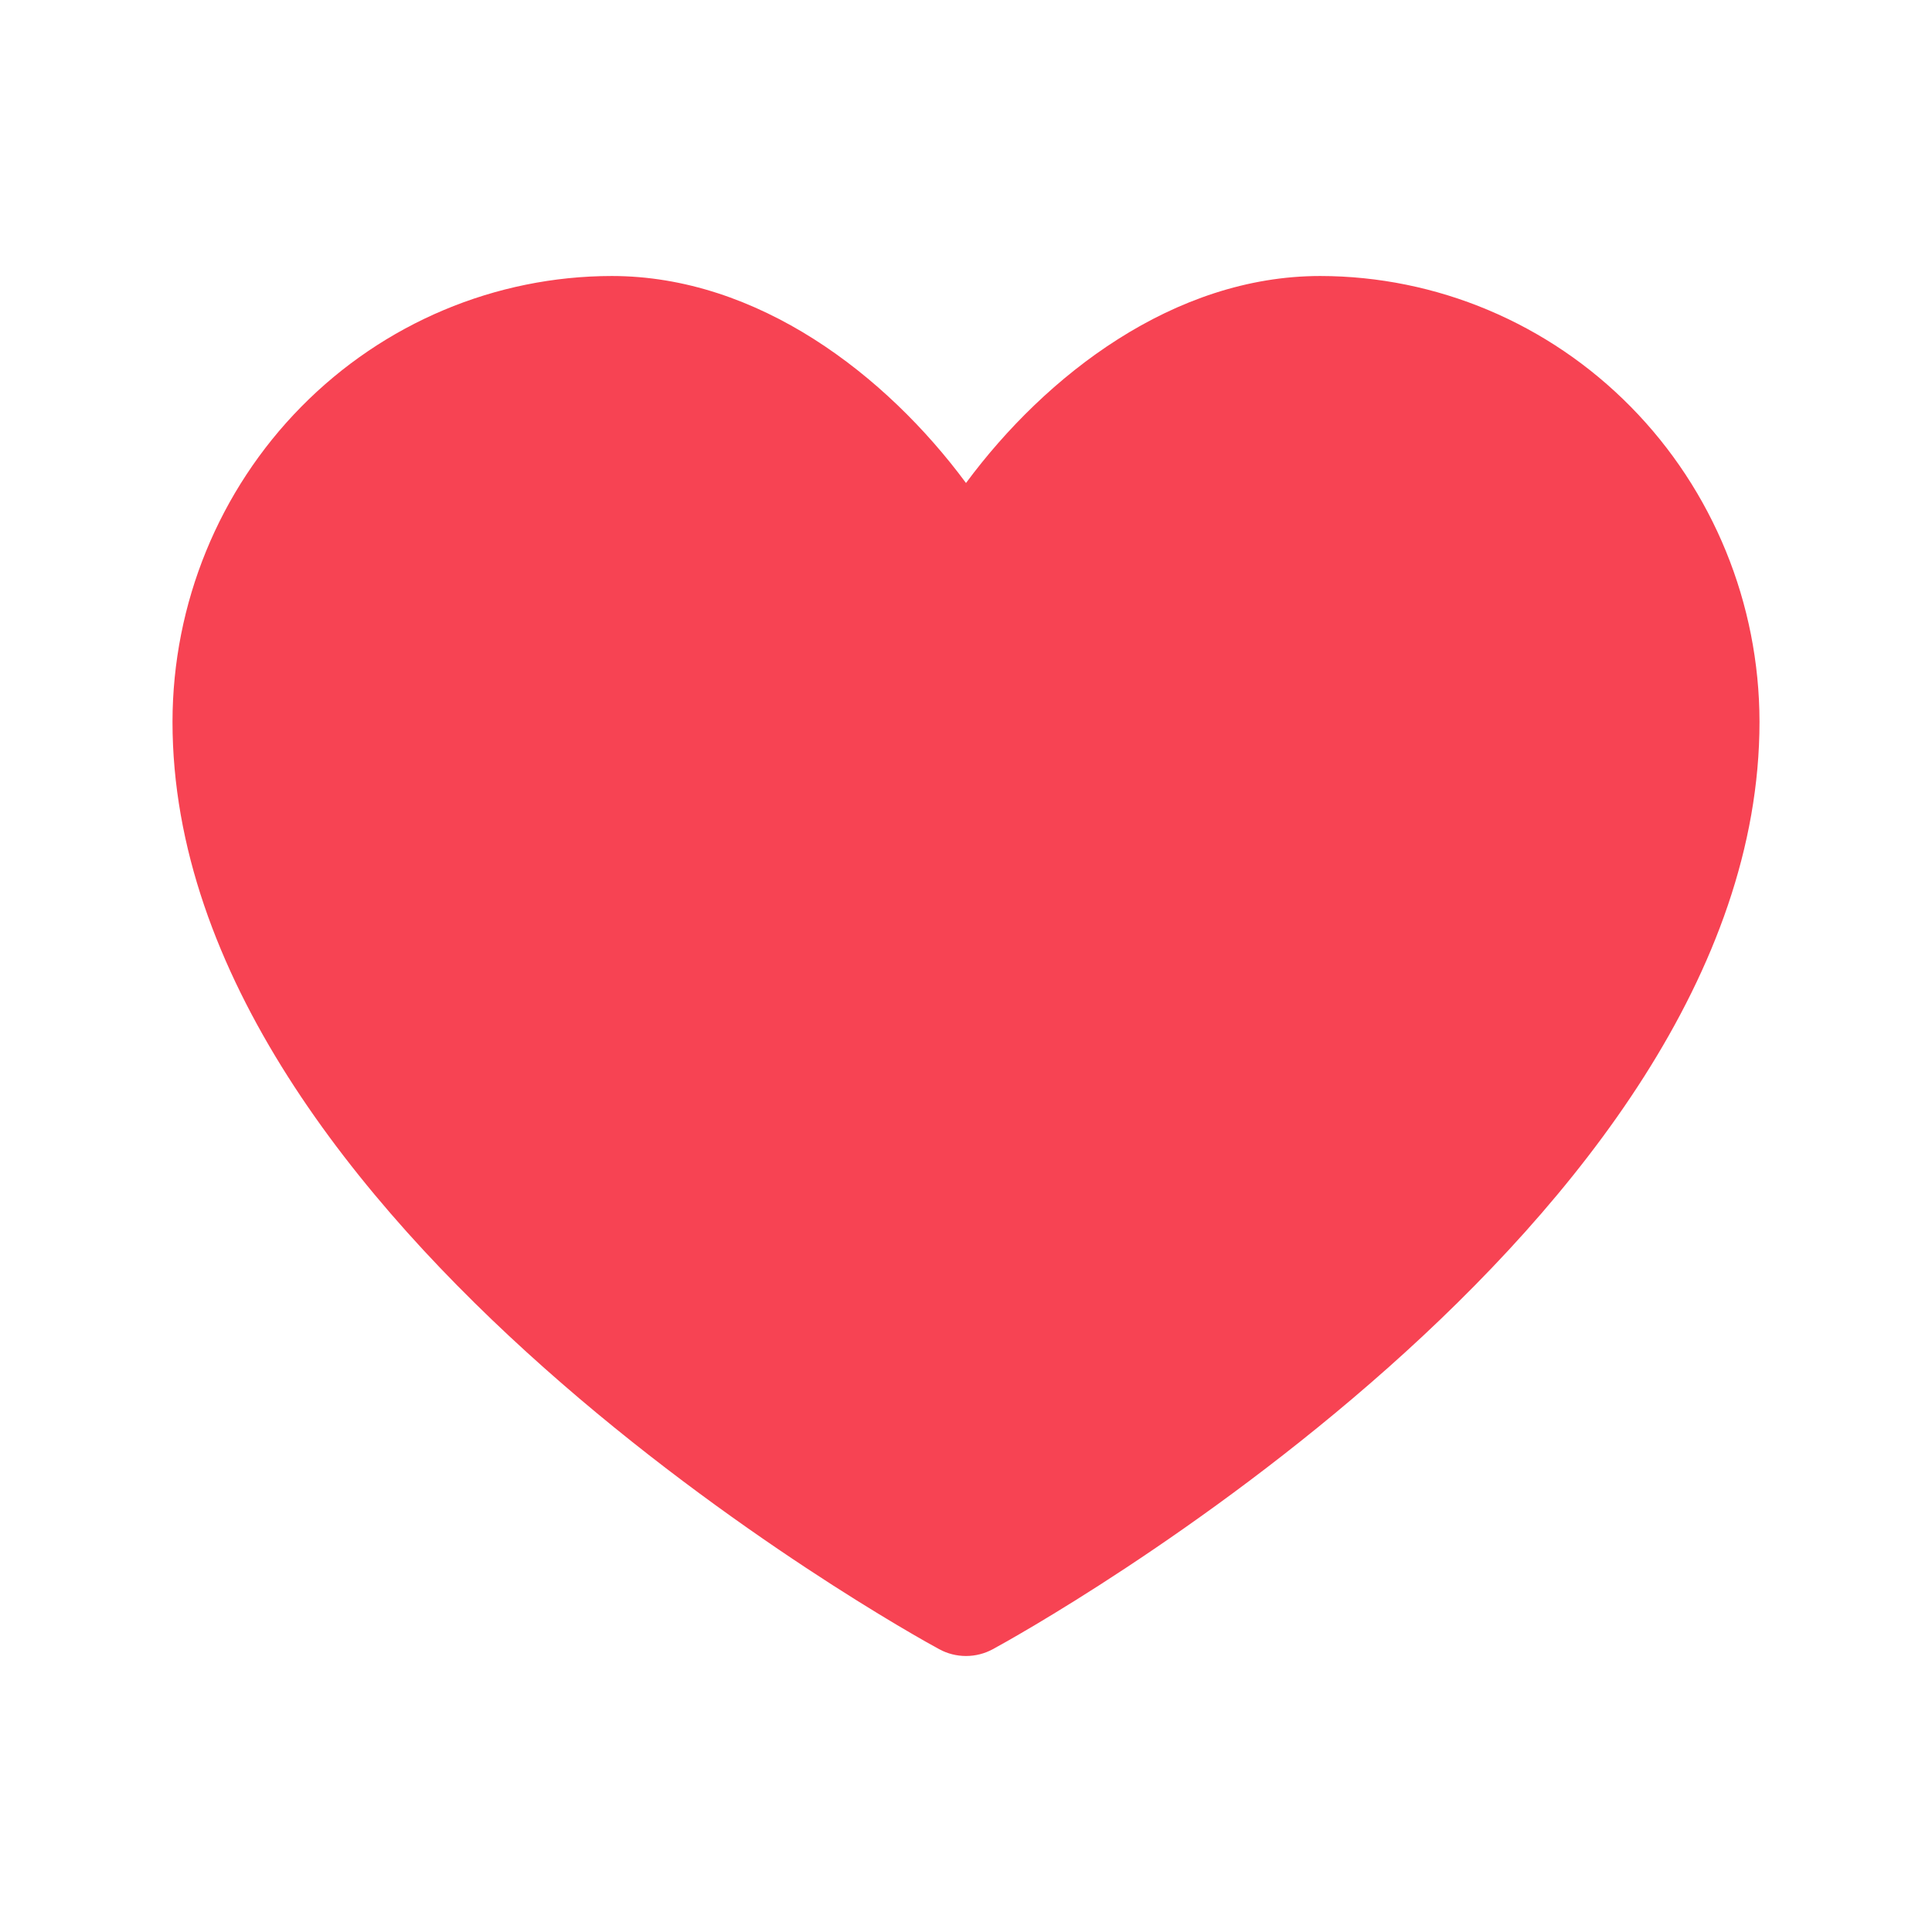
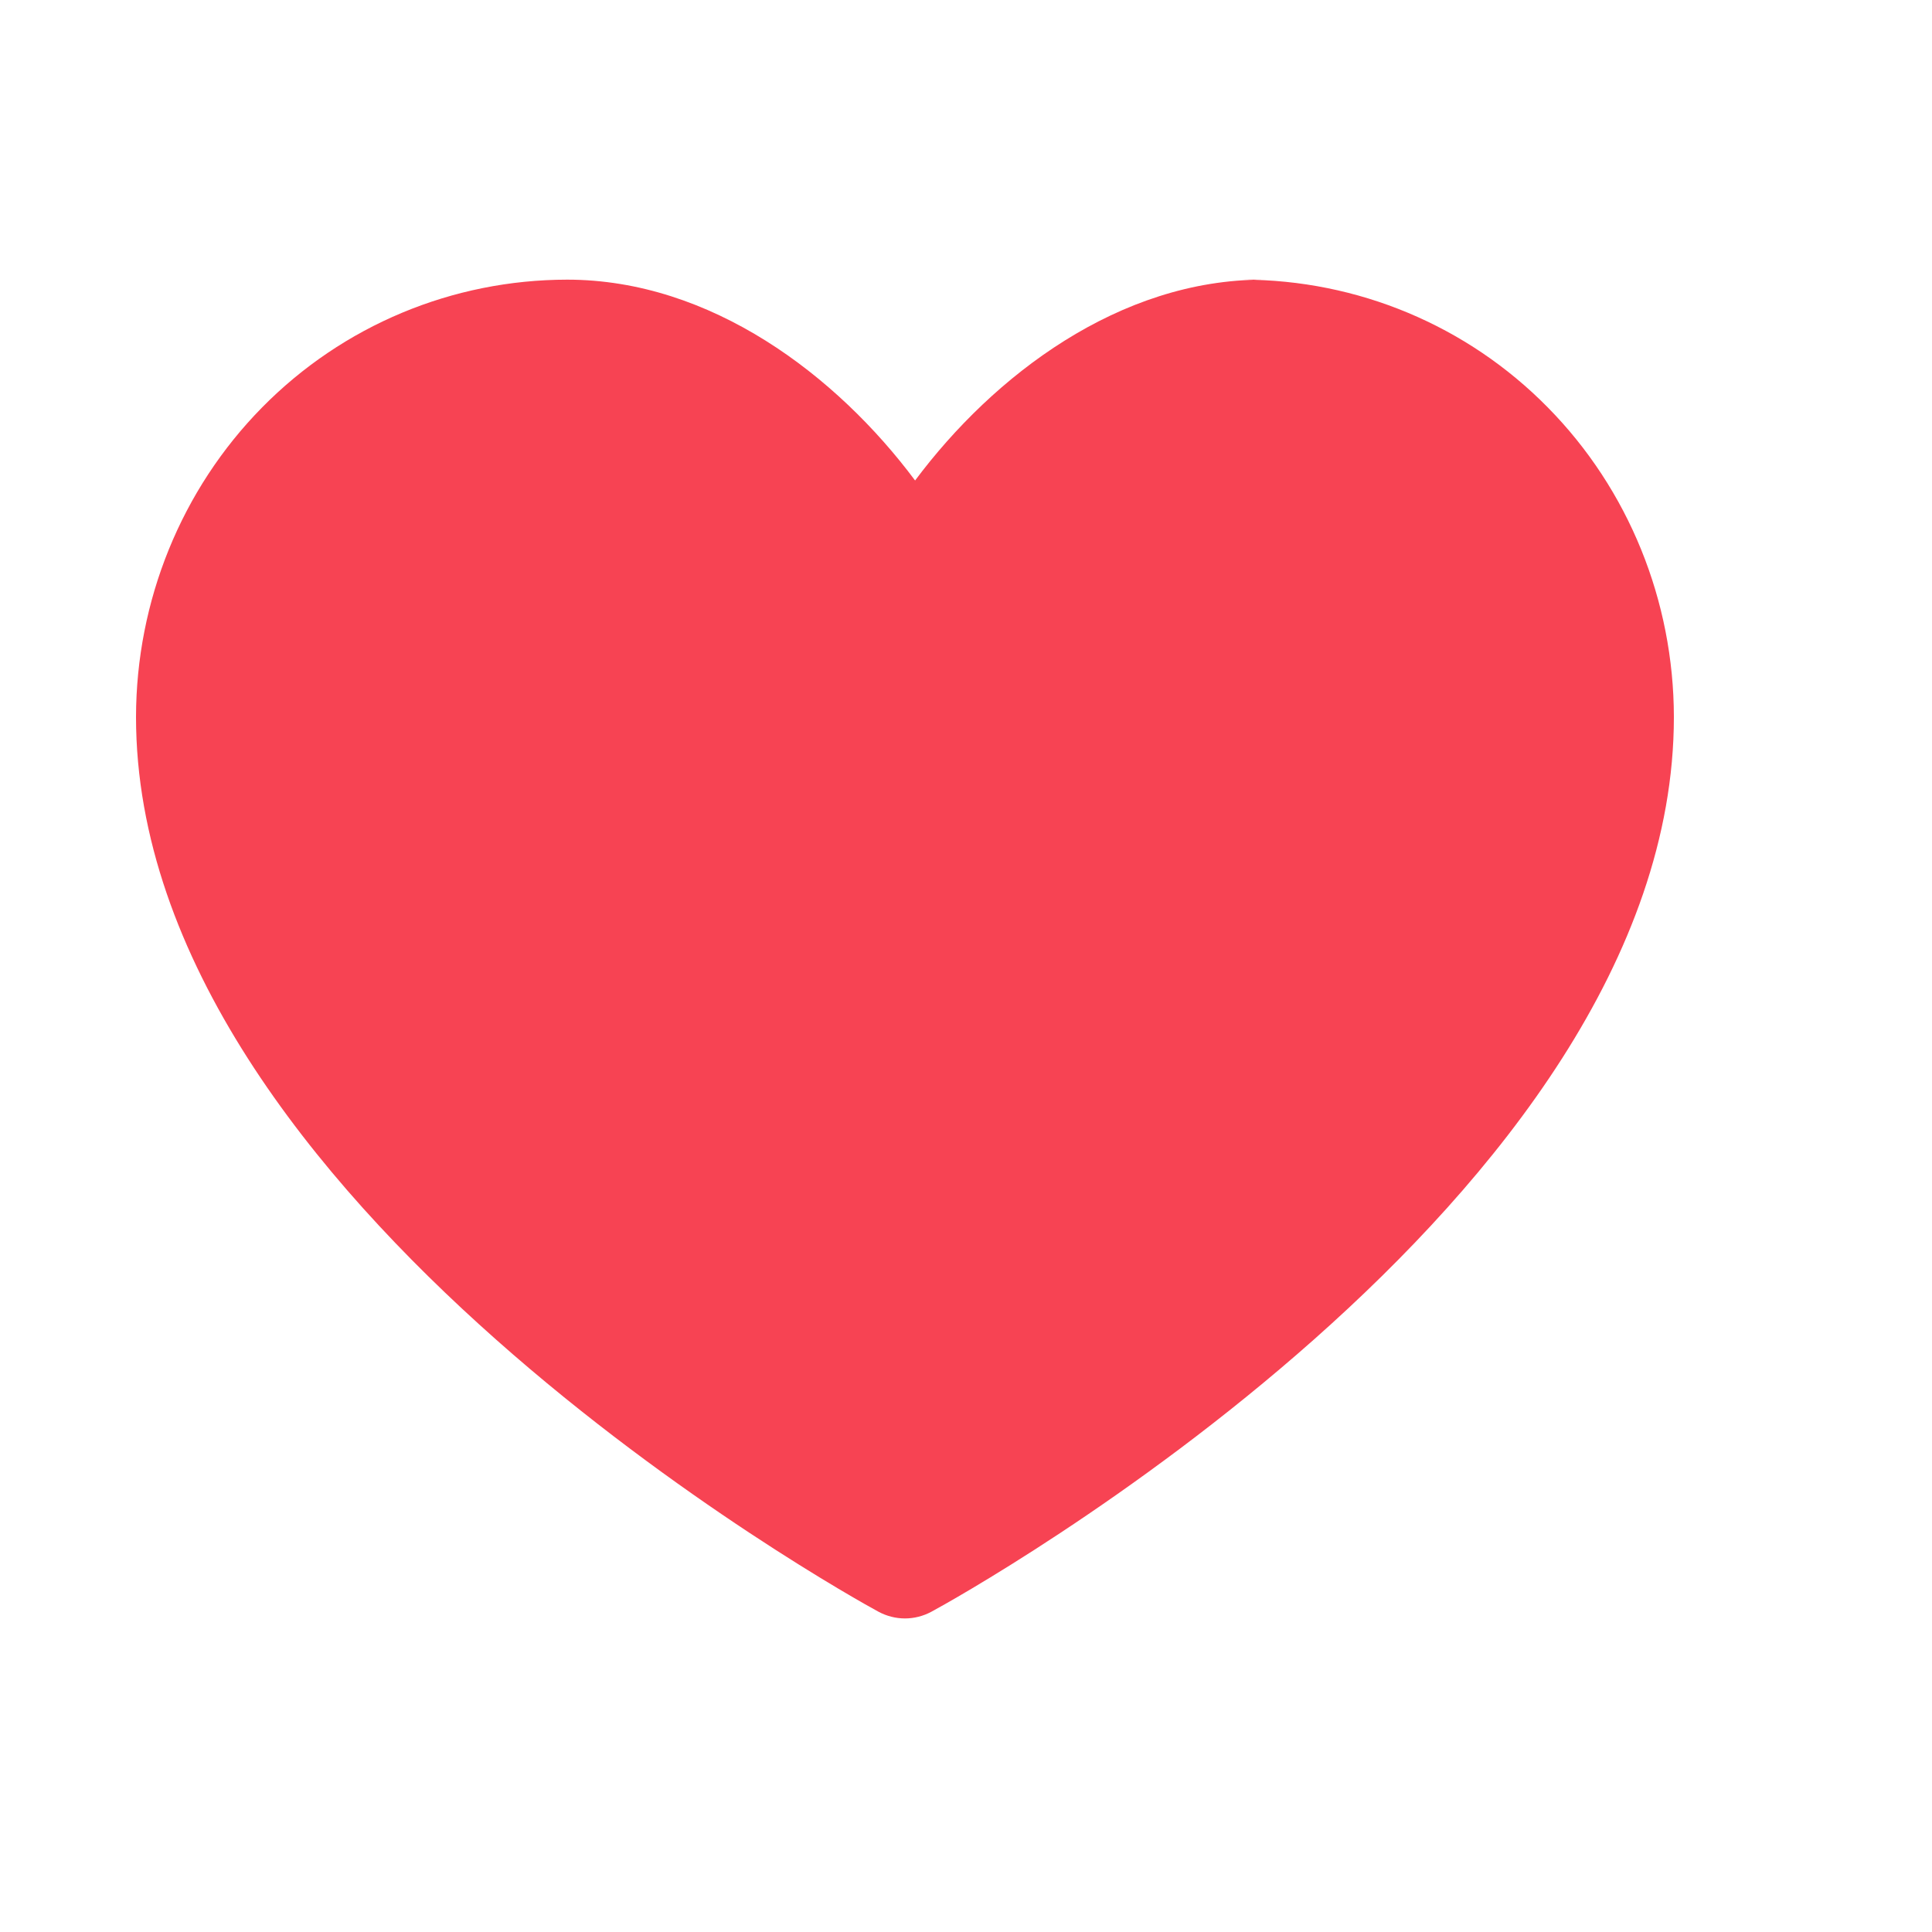
- <svg xmlns="http://www.w3.org/2000/svg" width="28" height="28" viewBox="0 0 28 28" fill="none">
-   <path d="M19.134 4C17.014 4 15.157 5.436 14 7C12.843 5.436 10.986 4 8.866 4C7.178 4.002 5.56 4.683 4.367 5.894C3.173 7.105 2.502 8.747 2.5 10.46C2.5 17.753 13.157 23.657 13.611 23.901C13.73 23.966 13.864 24 14 24C14.136 24 14.27 23.966 14.389 23.901C14.843 23.657 25.5 17.753 25.5 10.46C25.498 8.747 24.827 7.105 23.633 5.894C22.44 4.683 20.822 4.002 19.134 4Z" fill="#F74353" />
+ <svg xmlns="http://www.w3.org/2000/svg" width="20" height="20" viewBox="0 0 20 20" fill="none">
+   <path d="M13.076 2.895C11.588 2.895 10.286 3.885 9.473 4.974C8.661 3.885 7.358 2.895 5.871 2.895C4.686 2.896 3.551 3.367 2.713 4.218C1.876 5.068 1.41 6.222 1.408 7.421C1.408 12.423 8.777 16.514 9.095 16.685C9.179 16.73 9.273 16.754 9.368 16.754C9.463 16.754 9.557 16.73 9.641 16.685C9.96 16.514 17.328 12.423 17.328 7.421C17.326 6.222 16.861 5.068 16.023 4.218C15.186 3.367 14.05 2.896 12.866 2.895H13.076Z" fill="#F74353" />
</svg>
